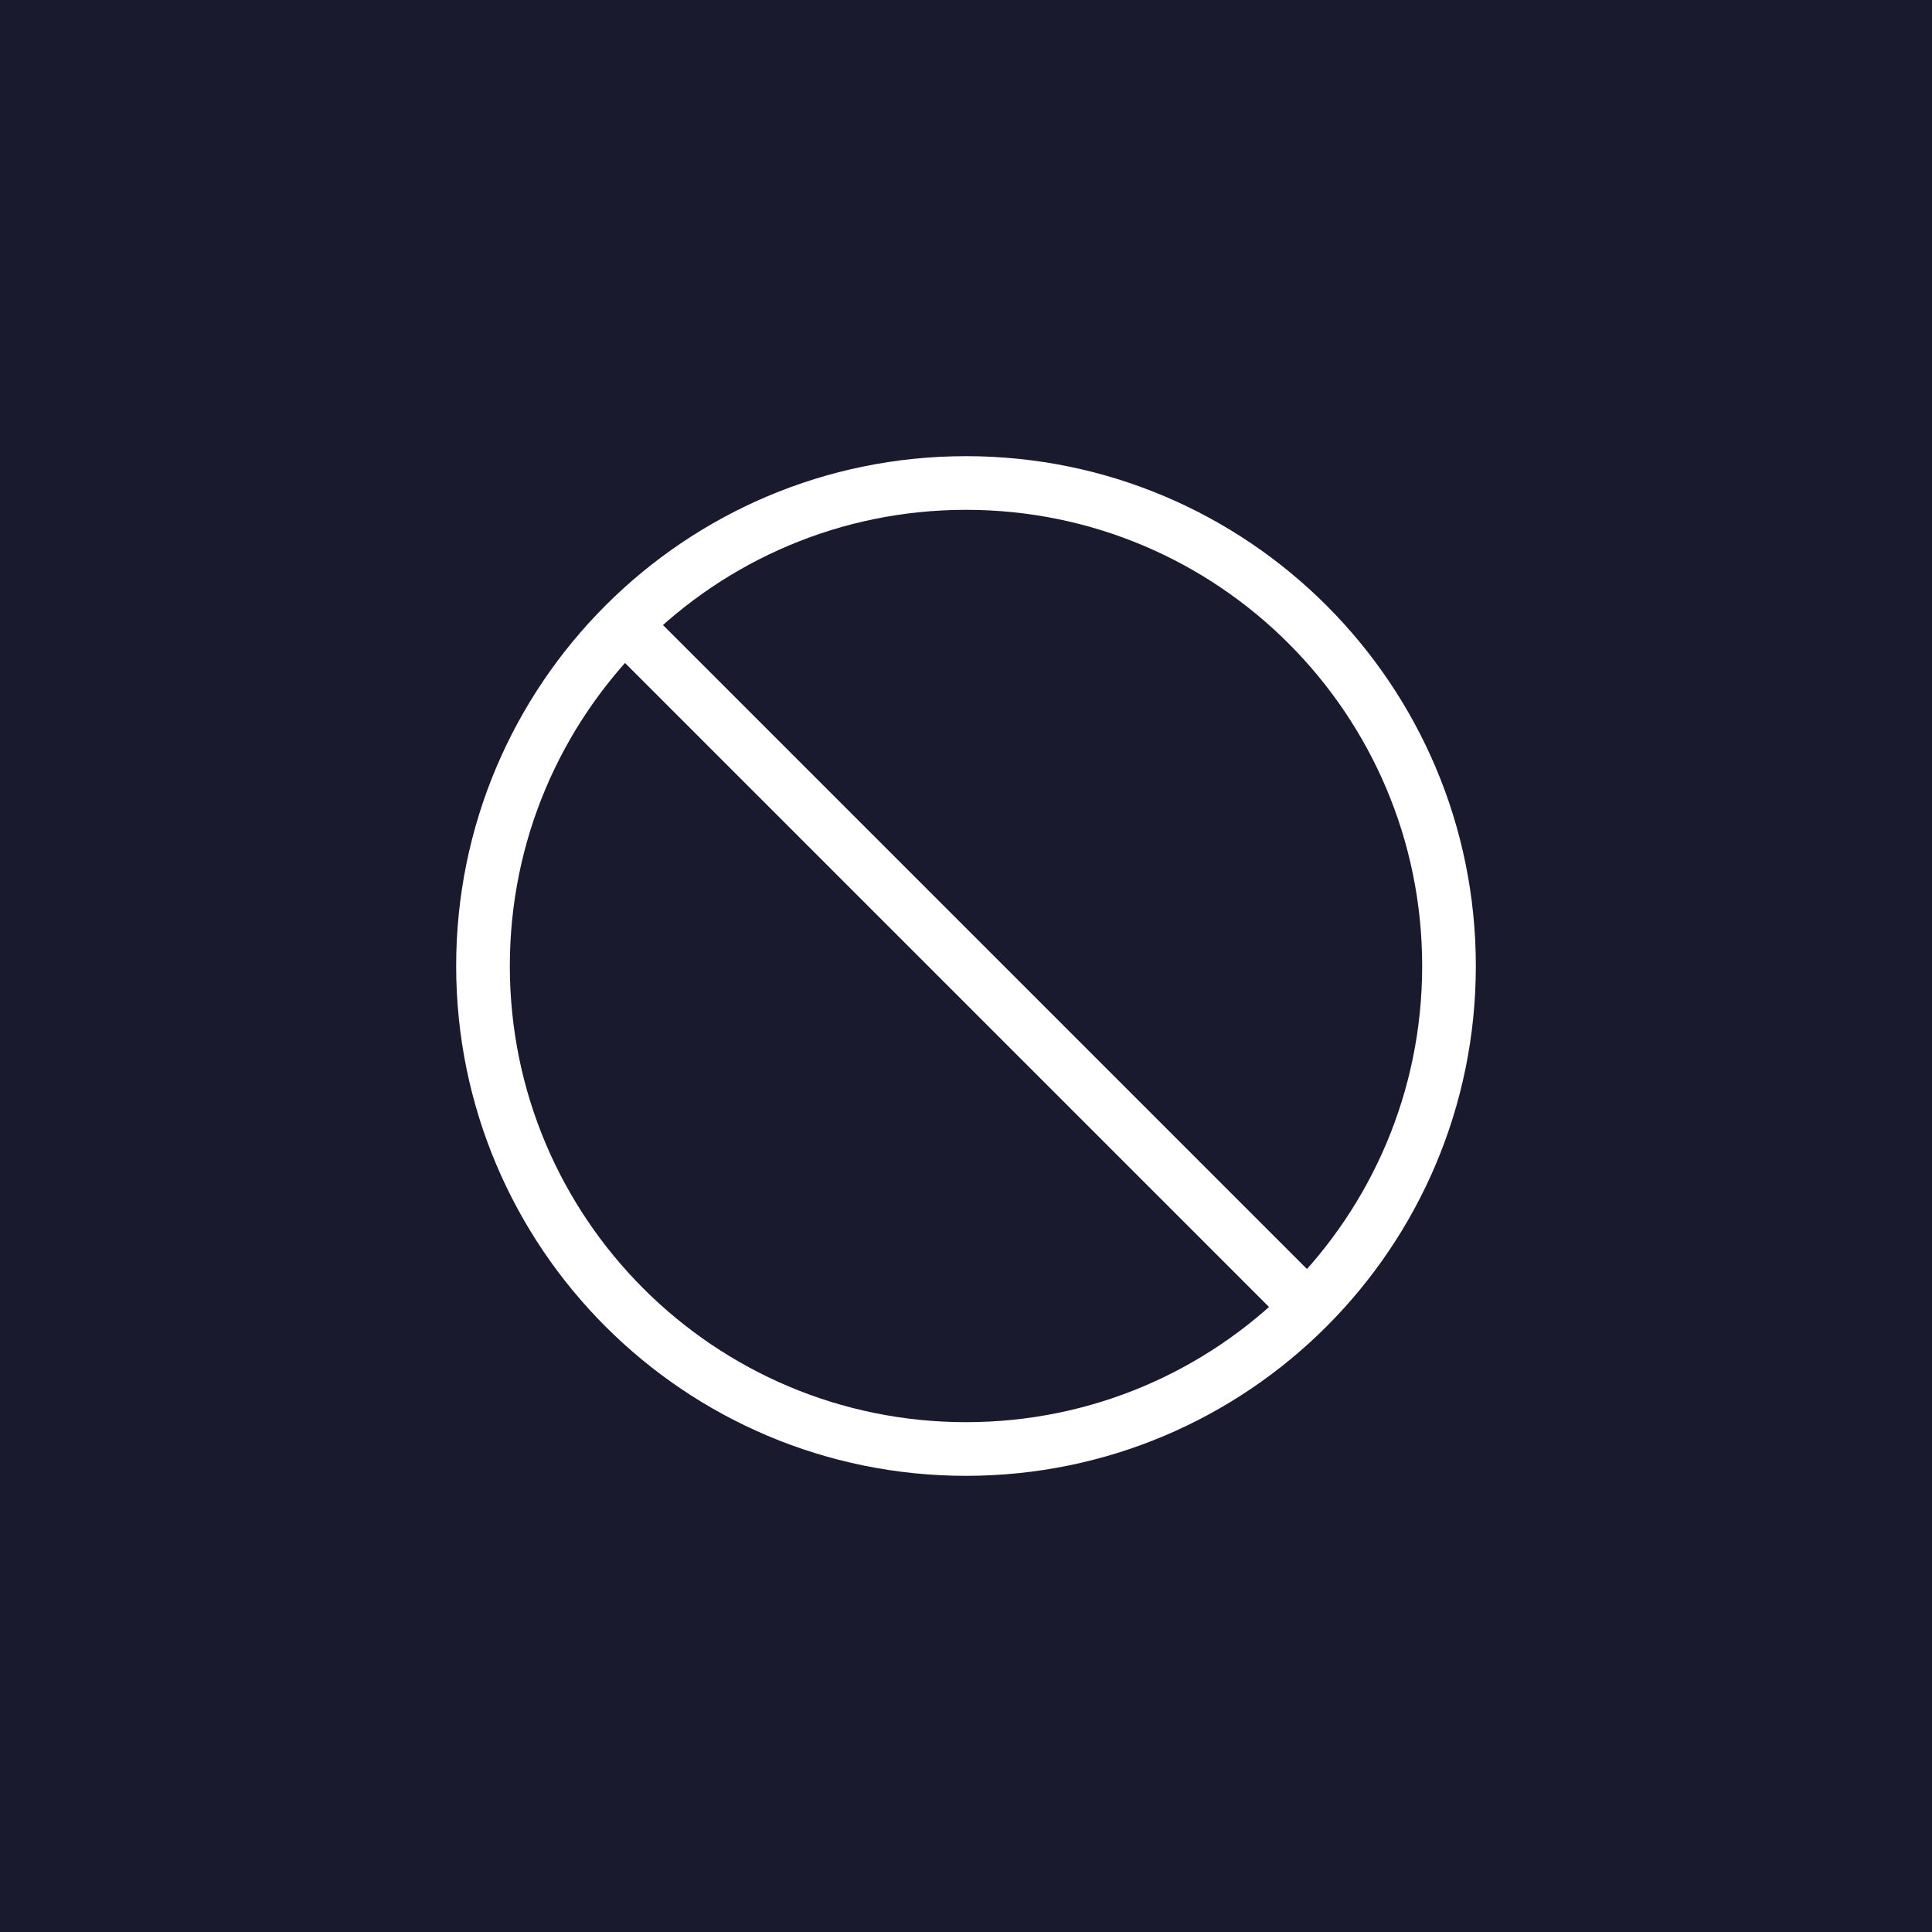
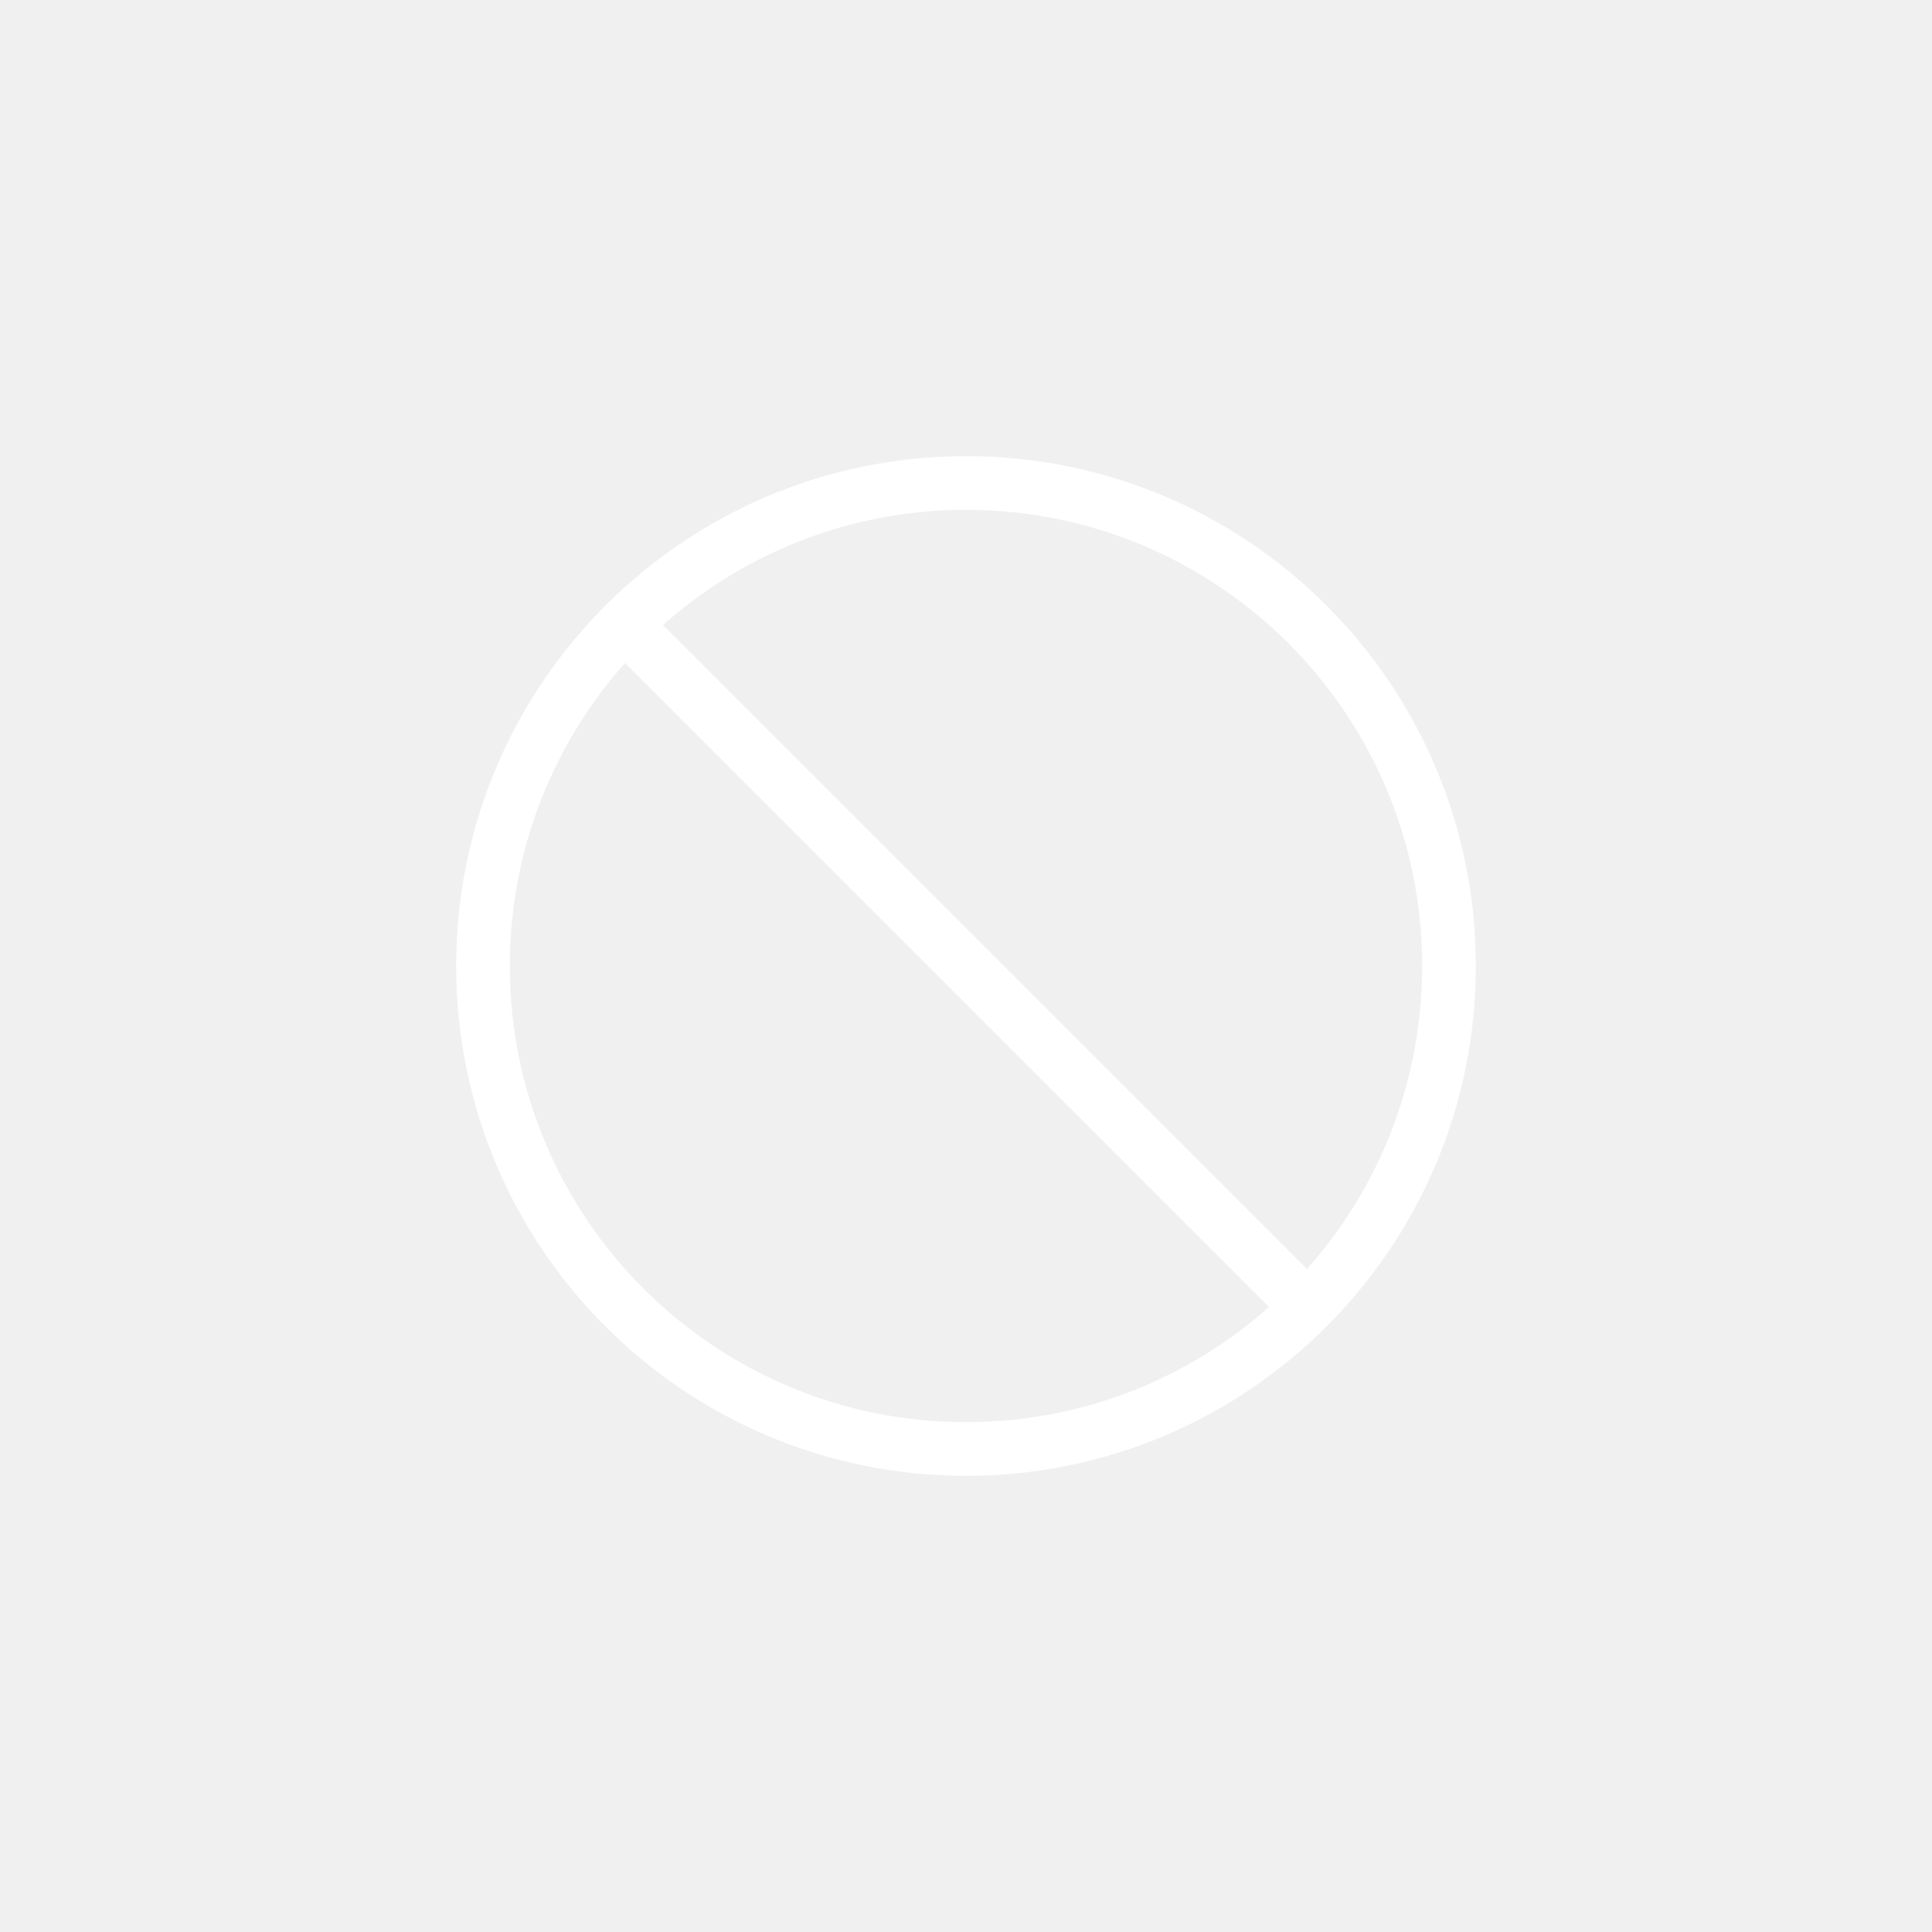
<svg xmlns="http://www.w3.org/2000/svg" viewBox="0 0 144 144">
-   <rect width="144" height="144" fill="#1a1a2e" />
  <circle cx="72" cy="72" r="36" stroke="#ffffff" stroke-width="4" fill="none" />
  <line x1="48" y1="48" x2="96" y2="96" stroke="#ffffff" stroke-width="4" stroke-linecap="round" />
</svg>
